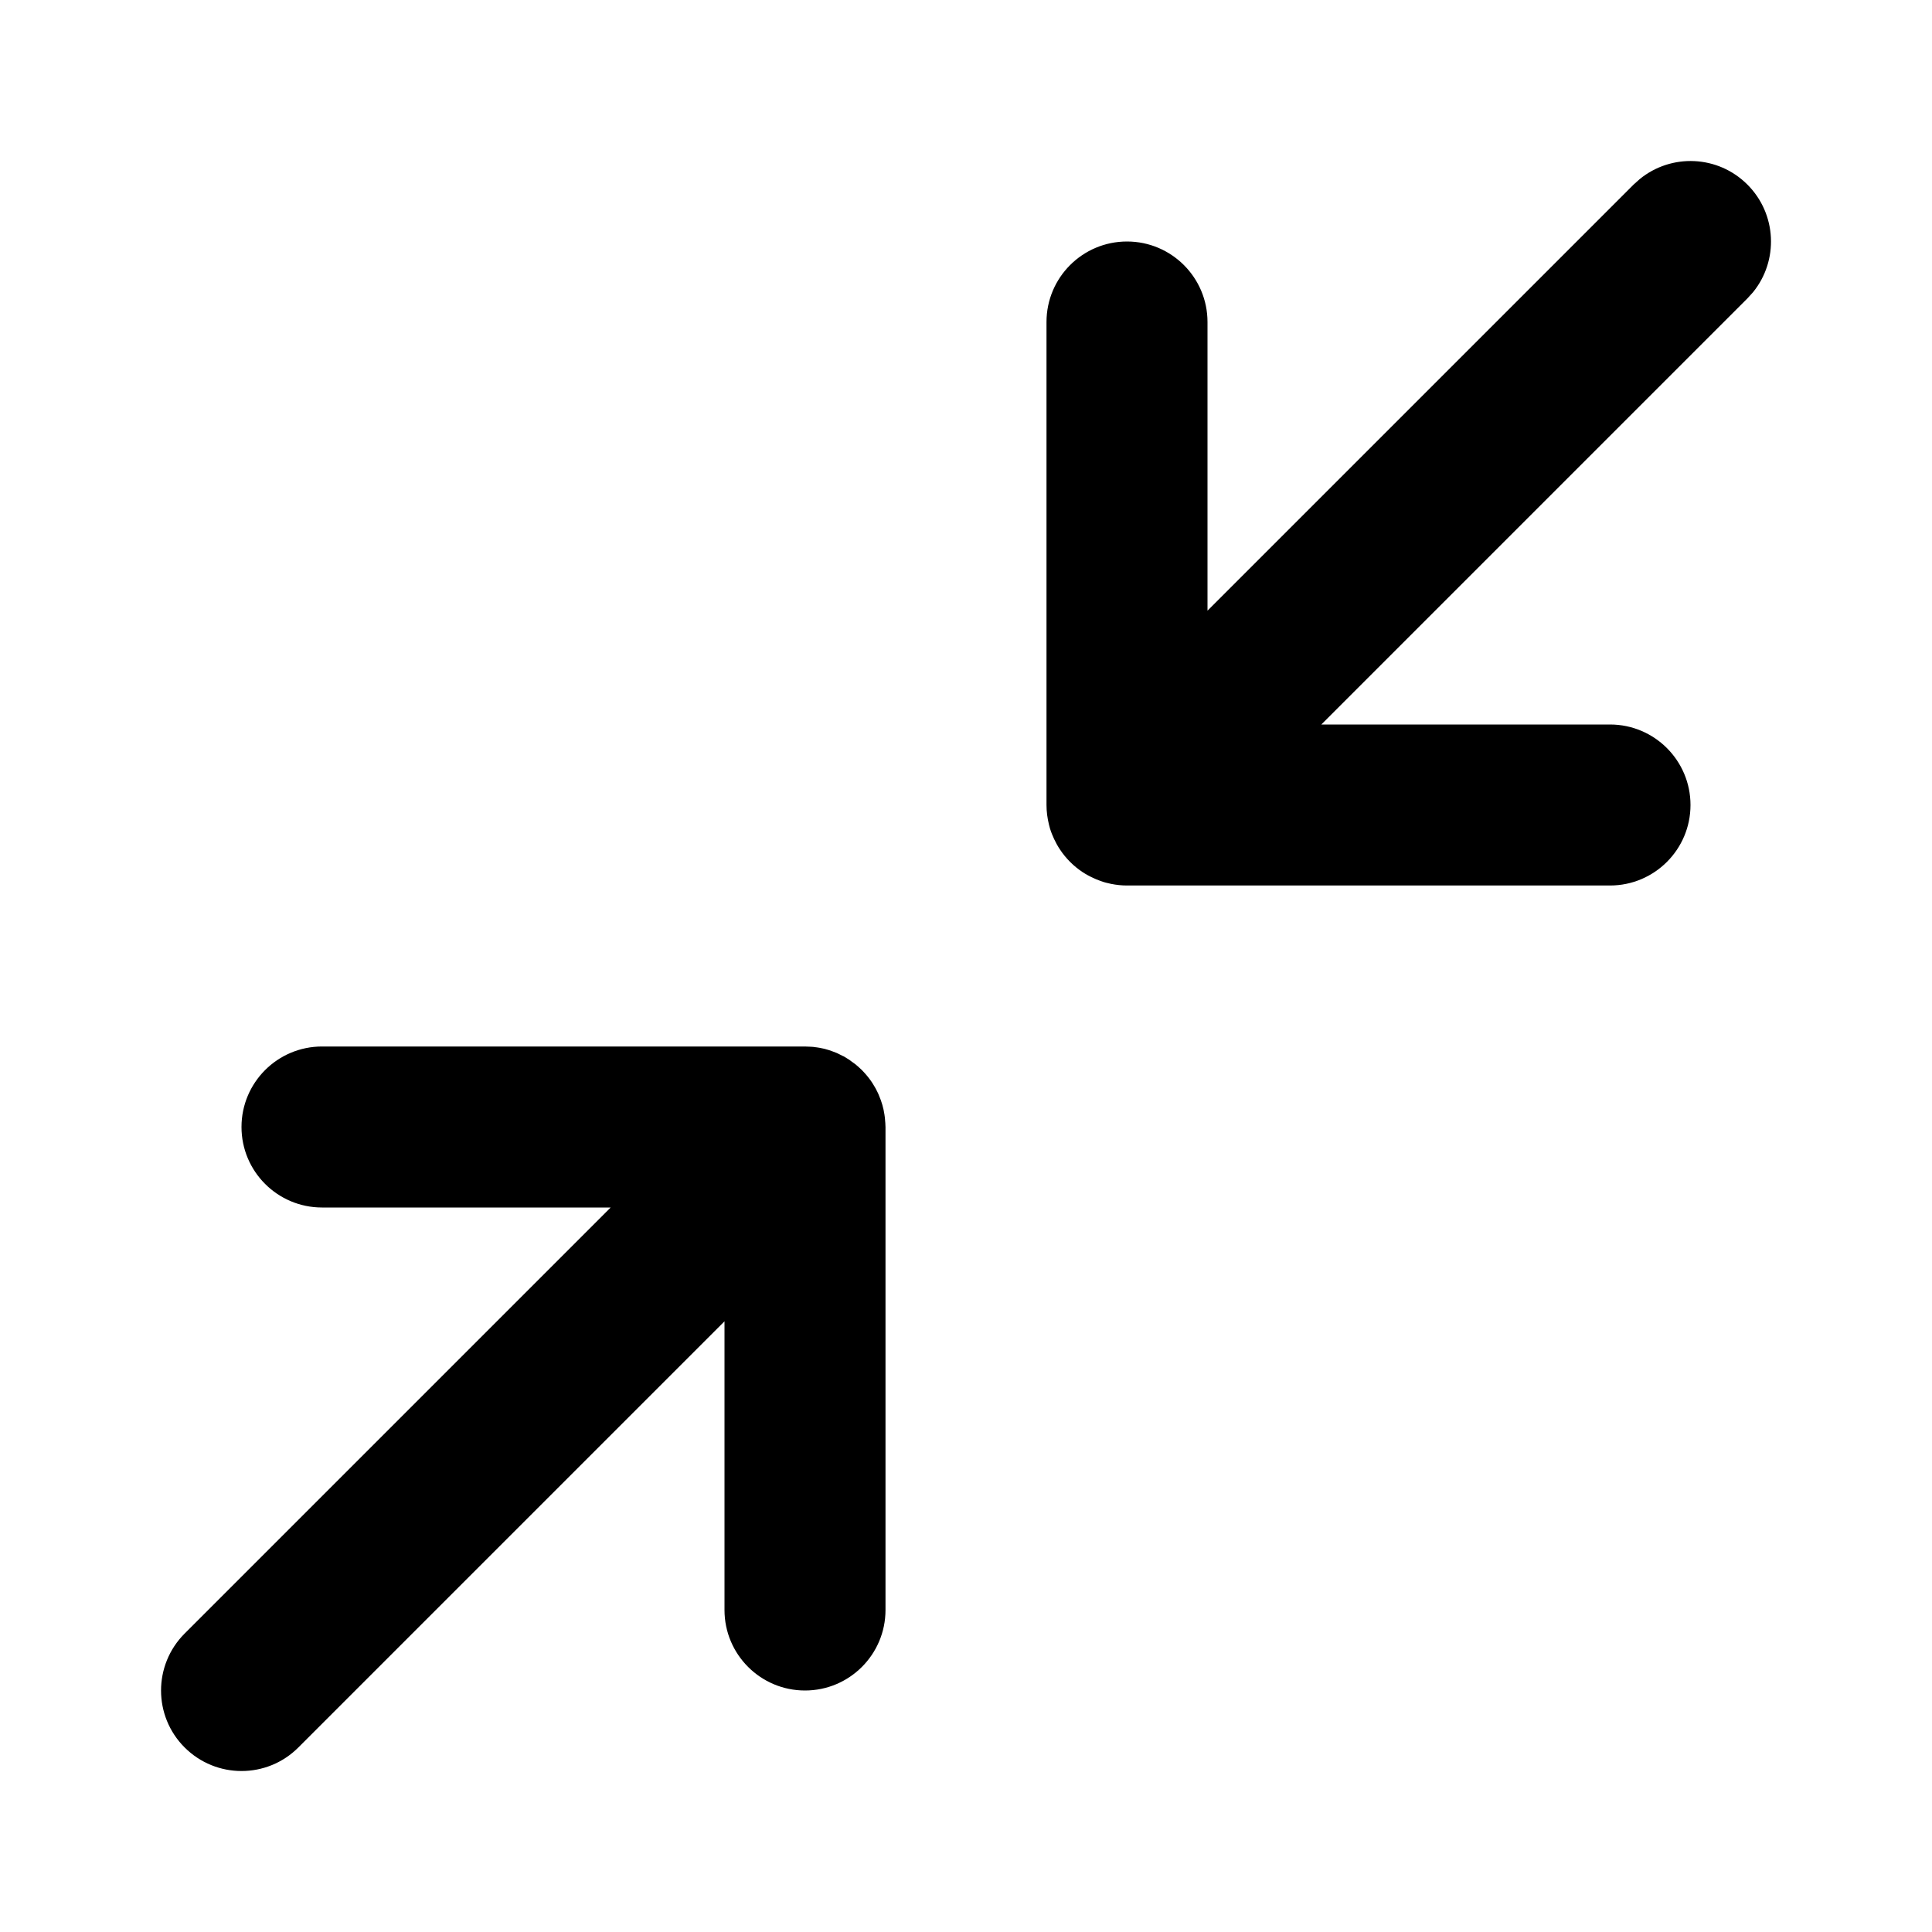
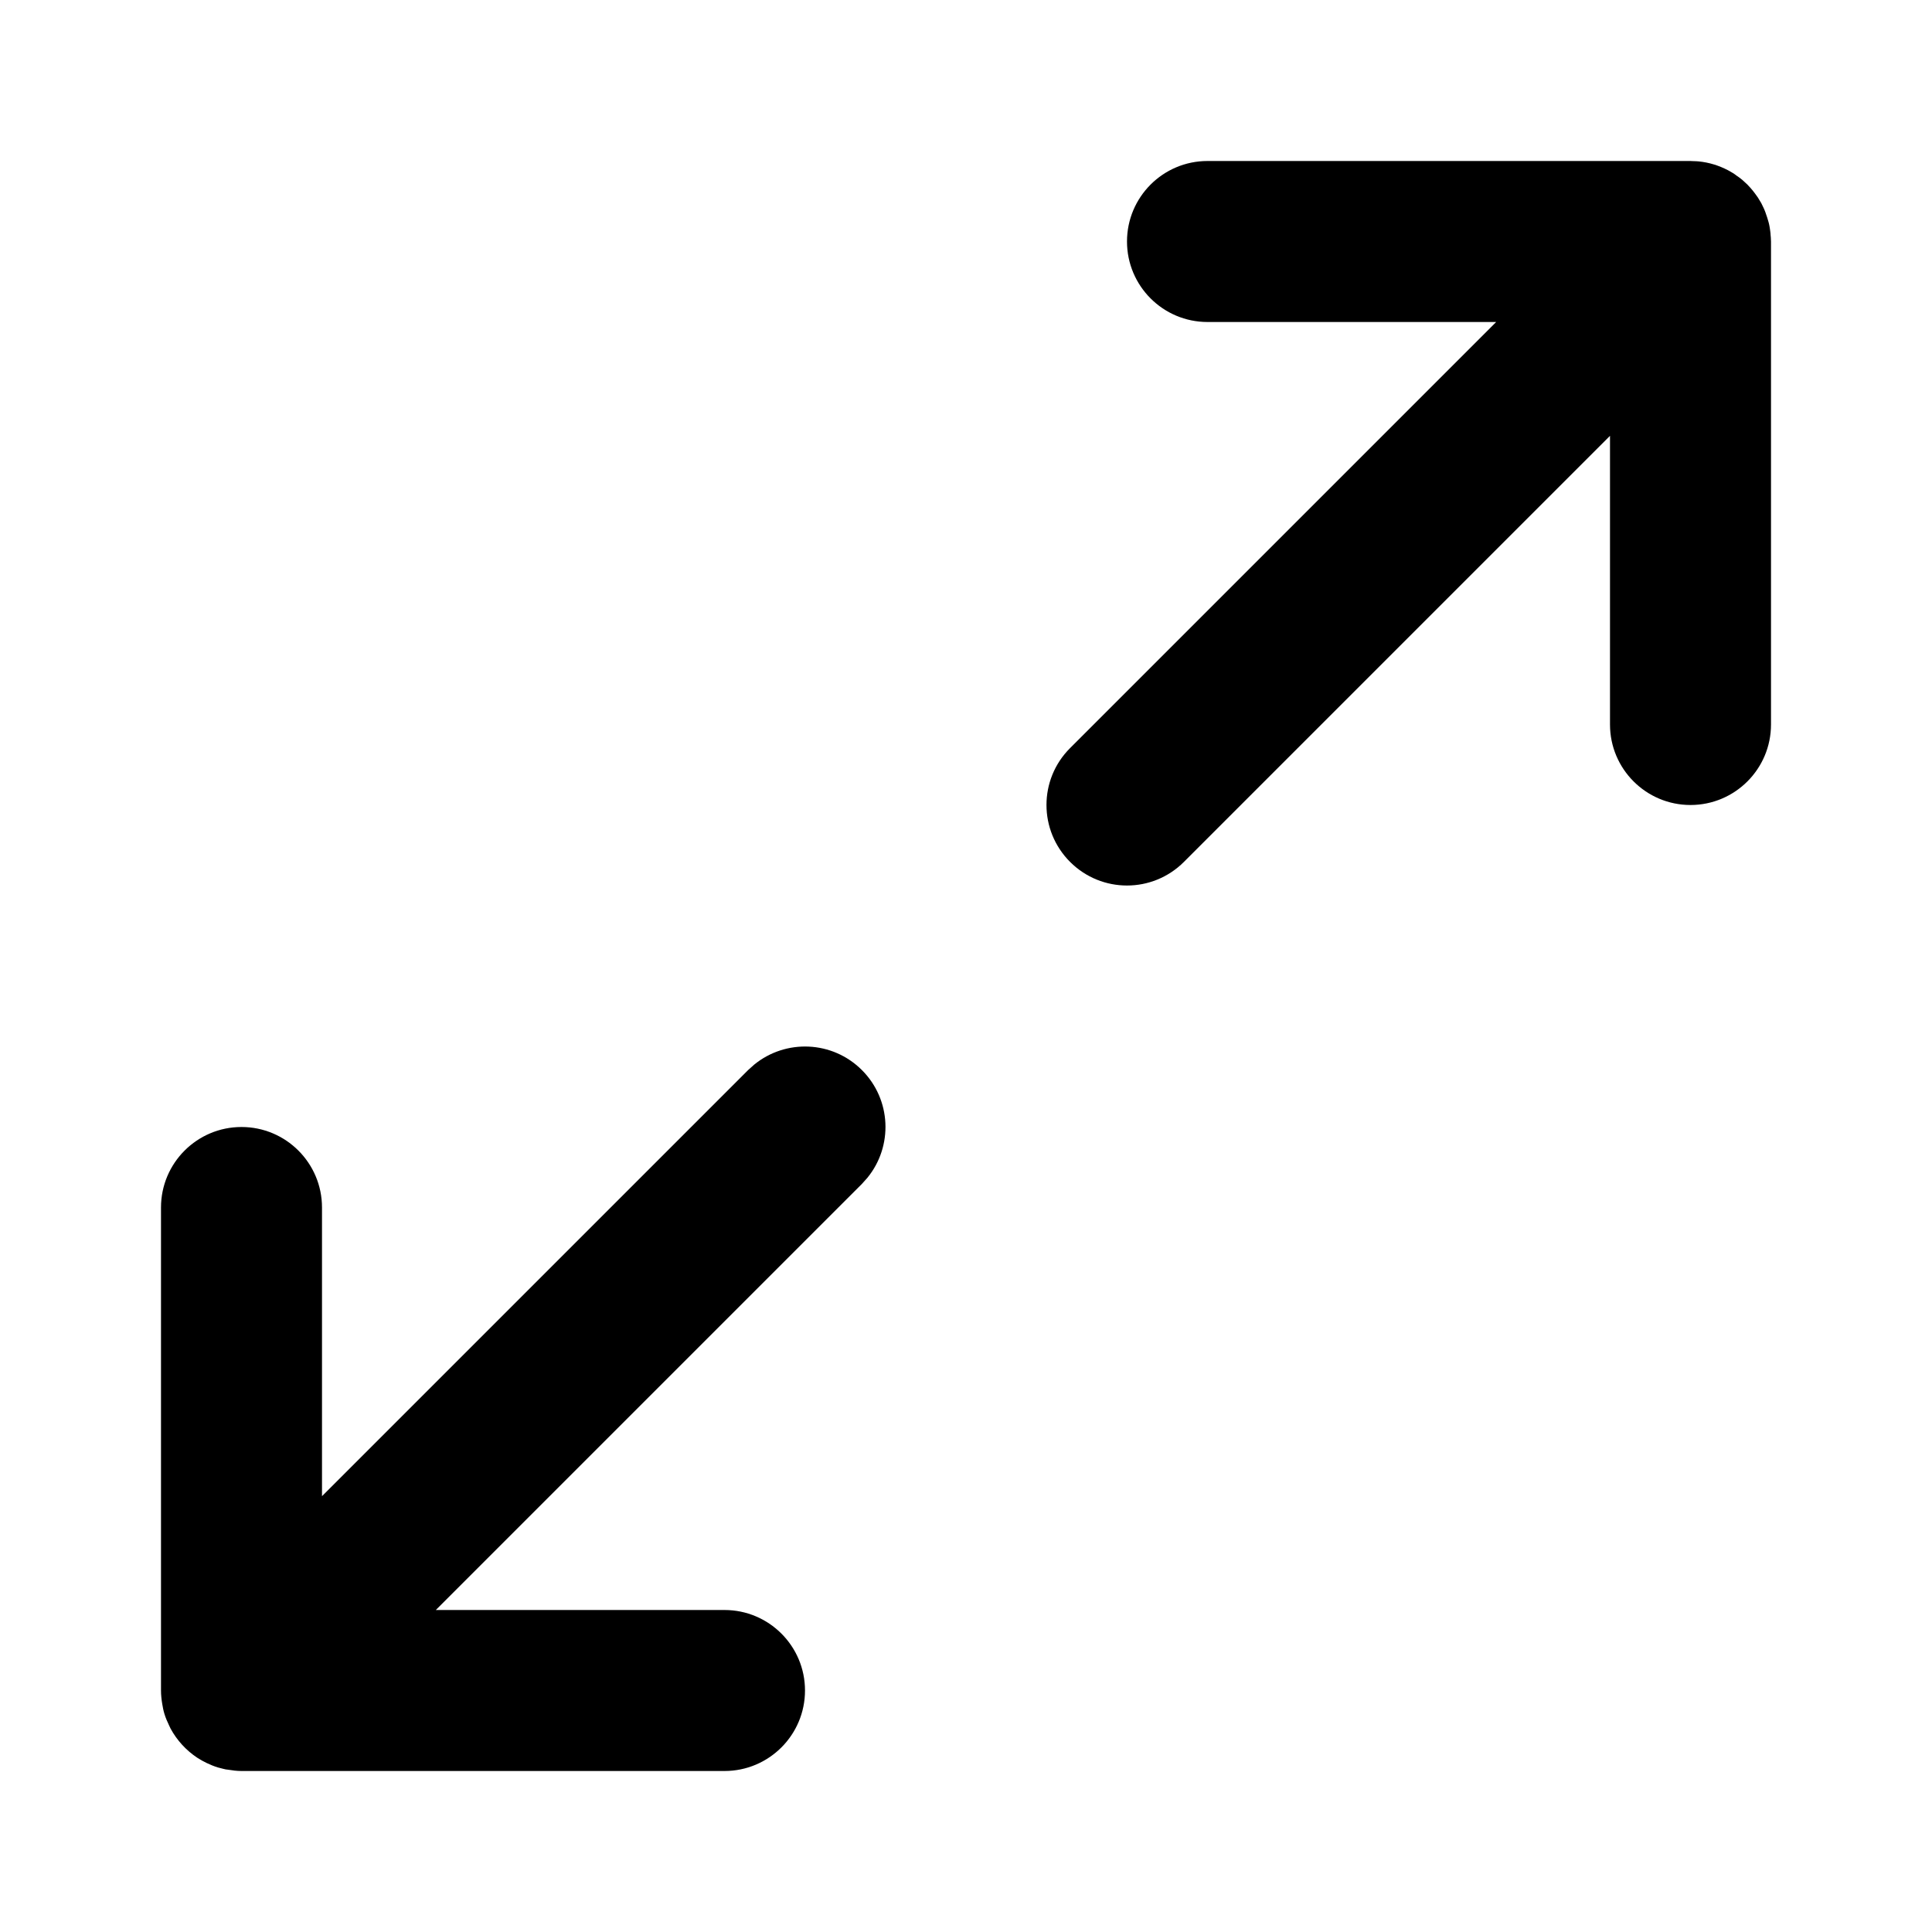
<svg xmlns="http://www.w3.org/2000/svg" viewBox="0 0 24 24">
-   <path d="M10.021 13.001C10.038 13.002 10.056 13.002 10.073 13.003L10.103 13.005C10.112 13.006 10.122 13.008 10.131 13.009C10.136 13.01 10.142 13.01 10.148 13.011C10.17 13.014 10.192 13.018 10.214 13.023C10.227 13.025 10.24 13.029 10.253 13.032C10.269 13.037 10.285 13.041 10.301 13.046C10.312 13.05 10.324 13.054 10.335 13.058C10.355 13.065 10.374 13.072 10.393 13.08C10.4 13.083 10.407 13.087 10.414 13.09C10.432 13.098 10.449 13.107 10.466 13.116C10.471 13.118 10.476 13.12 10.482 13.123L10.534 13.155C10.54 13.158 10.545 13.162 10.55 13.165C10.558 13.171 10.566 13.177 10.574 13.183C10.593 13.196 10.611 13.209 10.629 13.223C10.634 13.227 10.639 13.232 10.645 13.237C10.662 13.252 10.68 13.267 10.696 13.283C10.7 13.287 10.704 13.29 10.707 13.293C10.71 13.296 10.713 13.3 10.716 13.303C10.753 13.341 10.788 13.383 10.819 13.427C10.824 13.435 10.83 13.444 10.836 13.452C10.845 13.466 10.854 13.481 10.862 13.495C10.868 13.505 10.874 13.514 10.879 13.524C10.889 13.543 10.899 13.562 10.908 13.582C10.913 13.592 10.916 13.601 10.92 13.611C10.952 13.685 10.975 13.764 10.987 13.846C10.989 13.858 10.991 13.871 10.992 13.883C10.994 13.895 10.994 13.908 10.995 13.92C10.997 13.94 10.999 13.96 10.999 13.981C10.999 13.987 11 13.994 11 14V20C11 20.552 10.552 21 10 21C9.448 21 9 20.552 9 20V16.414L3.707 21.707C3.317 22.098 2.684 22.098 2.293 21.707C1.903 21.317 1.903 20.684 2.293 20.293L7.586 15H4C3.448 15 3 14.552 3 14C3 13.448 3.448 13 4 13H10L10.021 13.001Z" class="icon__shape" fill="currentColor" />
-   <path d="M20.369 2.225C20.762 1.904 21.341 1.927 21.707 2.293C22.073 2.659 22.096 3.238 21.776 3.631L21.707 3.707L16.414 9H20C20.552 9 21 9.448 21 10C21 10.552 20.552 11 20 11H14C13.934 11 13.868 10.993 13.803 10.98C13.791 10.977 13.78 10.975 13.769 10.972C13.748 10.967 13.727 10.963 13.707 10.956C13.694 10.952 13.681 10.946 13.667 10.942C13.65 10.935 13.632 10.929 13.615 10.922C13.607 10.918 13.598 10.914 13.589 10.91C13.541 10.889 13.495 10.864 13.45 10.835C13.338 10.761 13.242 10.665 13.168 10.554C13.14 10.512 13.116 10.469 13.095 10.424C13.075 10.381 13.057 10.337 13.043 10.291C13.038 10.274 13.035 10.257 13.03 10.241C13.011 10.163 13 10.083 13 10V4C13 3.448 13.448 3 14 3C14.552 3 15 3.448 15 4V7.586L20.293 2.293L20.369 2.225Z" class="icon__shape" fill="currentColor" />
+   <path d="M9.369 13.225C9.762 12.904 10.341 12.927 10.707 13.293C11.073 13.659 11.096 14.238 10.775 14.631L10.707 14.707L5.414 20H9C9.552 20 10 20.448 10 21C10 21.552 9.552 22 9 22H3C2.943 22 2.888 21.993 2.834 21.984C2.824 21.983 2.813 21.982 2.803 21.98C2.791 21.977 2.78 21.974 2.769 21.972C2.748 21.967 2.727 21.962 2.707 21.956C2.658 21.941 2.612 21.922 2.566 21.9C2.527 21.881 2.488 21.86 2.45 21.835C2.313 21.744 2.199 21.62 2.12 21.475C2.113 21.461 2.106 21.447 2.1 21.433C2.078 21.387 2.058 21.341 2.043 21.292C2.03 21.25 2.022 21.208 2.015 21.165C2.006 21.111 2 21.056 2 21V15C2 14.448 2.448 14 3 14C3.552 14 4 14.448 4 15V18.586L9.293 13.293L9.369 13.225Z" class="icon__shape" fill="currentColor" />
+   <path d="M21.02 2.001C21.038 2.001 21.056 2.002 21.073 2.003L21.102 2.005C21.233 2.018 21.355 2.057 21.466 2.115C21.471 2.118 21.476 2.12 21.481 2.123L21.534 2.154C21.54 2.158 21.544 2.162 21.55 2.165C21.558 2.171 21.566 2.177 21.574 2.183C21.593 2.196 21.611 2.208 21.629 2.223C21.634 2.227 21.639 2.232 21.645 2.236C21.662 2.251 21.68 2.267 21.696 2.283C21.7 2.287 21.704 2.29 21.707 2.293C21.71 2.296 21.713 2.3 21.716 2.303C21.753 2.341 21.787 2.383 21.818 2.427C21.824 2.435 21.83 2.444 21.836 2.452C21.845 2.466 21.854 2.481 21.862 2.495C21.868 2.505 21.874 2.514 21.879 2.523C21.89 2.544 21.9 2.565 21.91 2.587C21.914 2.595 21.917 2.603 21.92 2.61C21.928 2.629 21.935 2.649 21.941 2.668C21.945 2.679 21.949 2.689 21.952 2.7C21.958 2.719 21.964 2.738 21.969 2.757C21.971 2.765 21.973 2.772 21.975 2.78C21.98 2.802 21.984 2.824 21.987 2.846C21.989 2.858 21.991 2.87 21.992 2.883C21.994 2.895 21.994 2.907 21.995 2.92C21.997 2.94 21.999 2.96 21.999 2.98C21.999 2.987 22 2.993 22 3V9C22 9.552 21.552 10 21 10C20.448 10 20 9.552 20 9V5.414L14.707 10.707C14.316 11.098 13.684 11.098 13.293 10.707C12.902 10.316 12.902 9.683 13.293 9.293L18.586 4H15C14.448 4 14 3.552 14 3C14 2.448 14.448 2 15 2H21L21.02 2.001Z" class="icon__shape" fill="currentColor" />
</svg>
